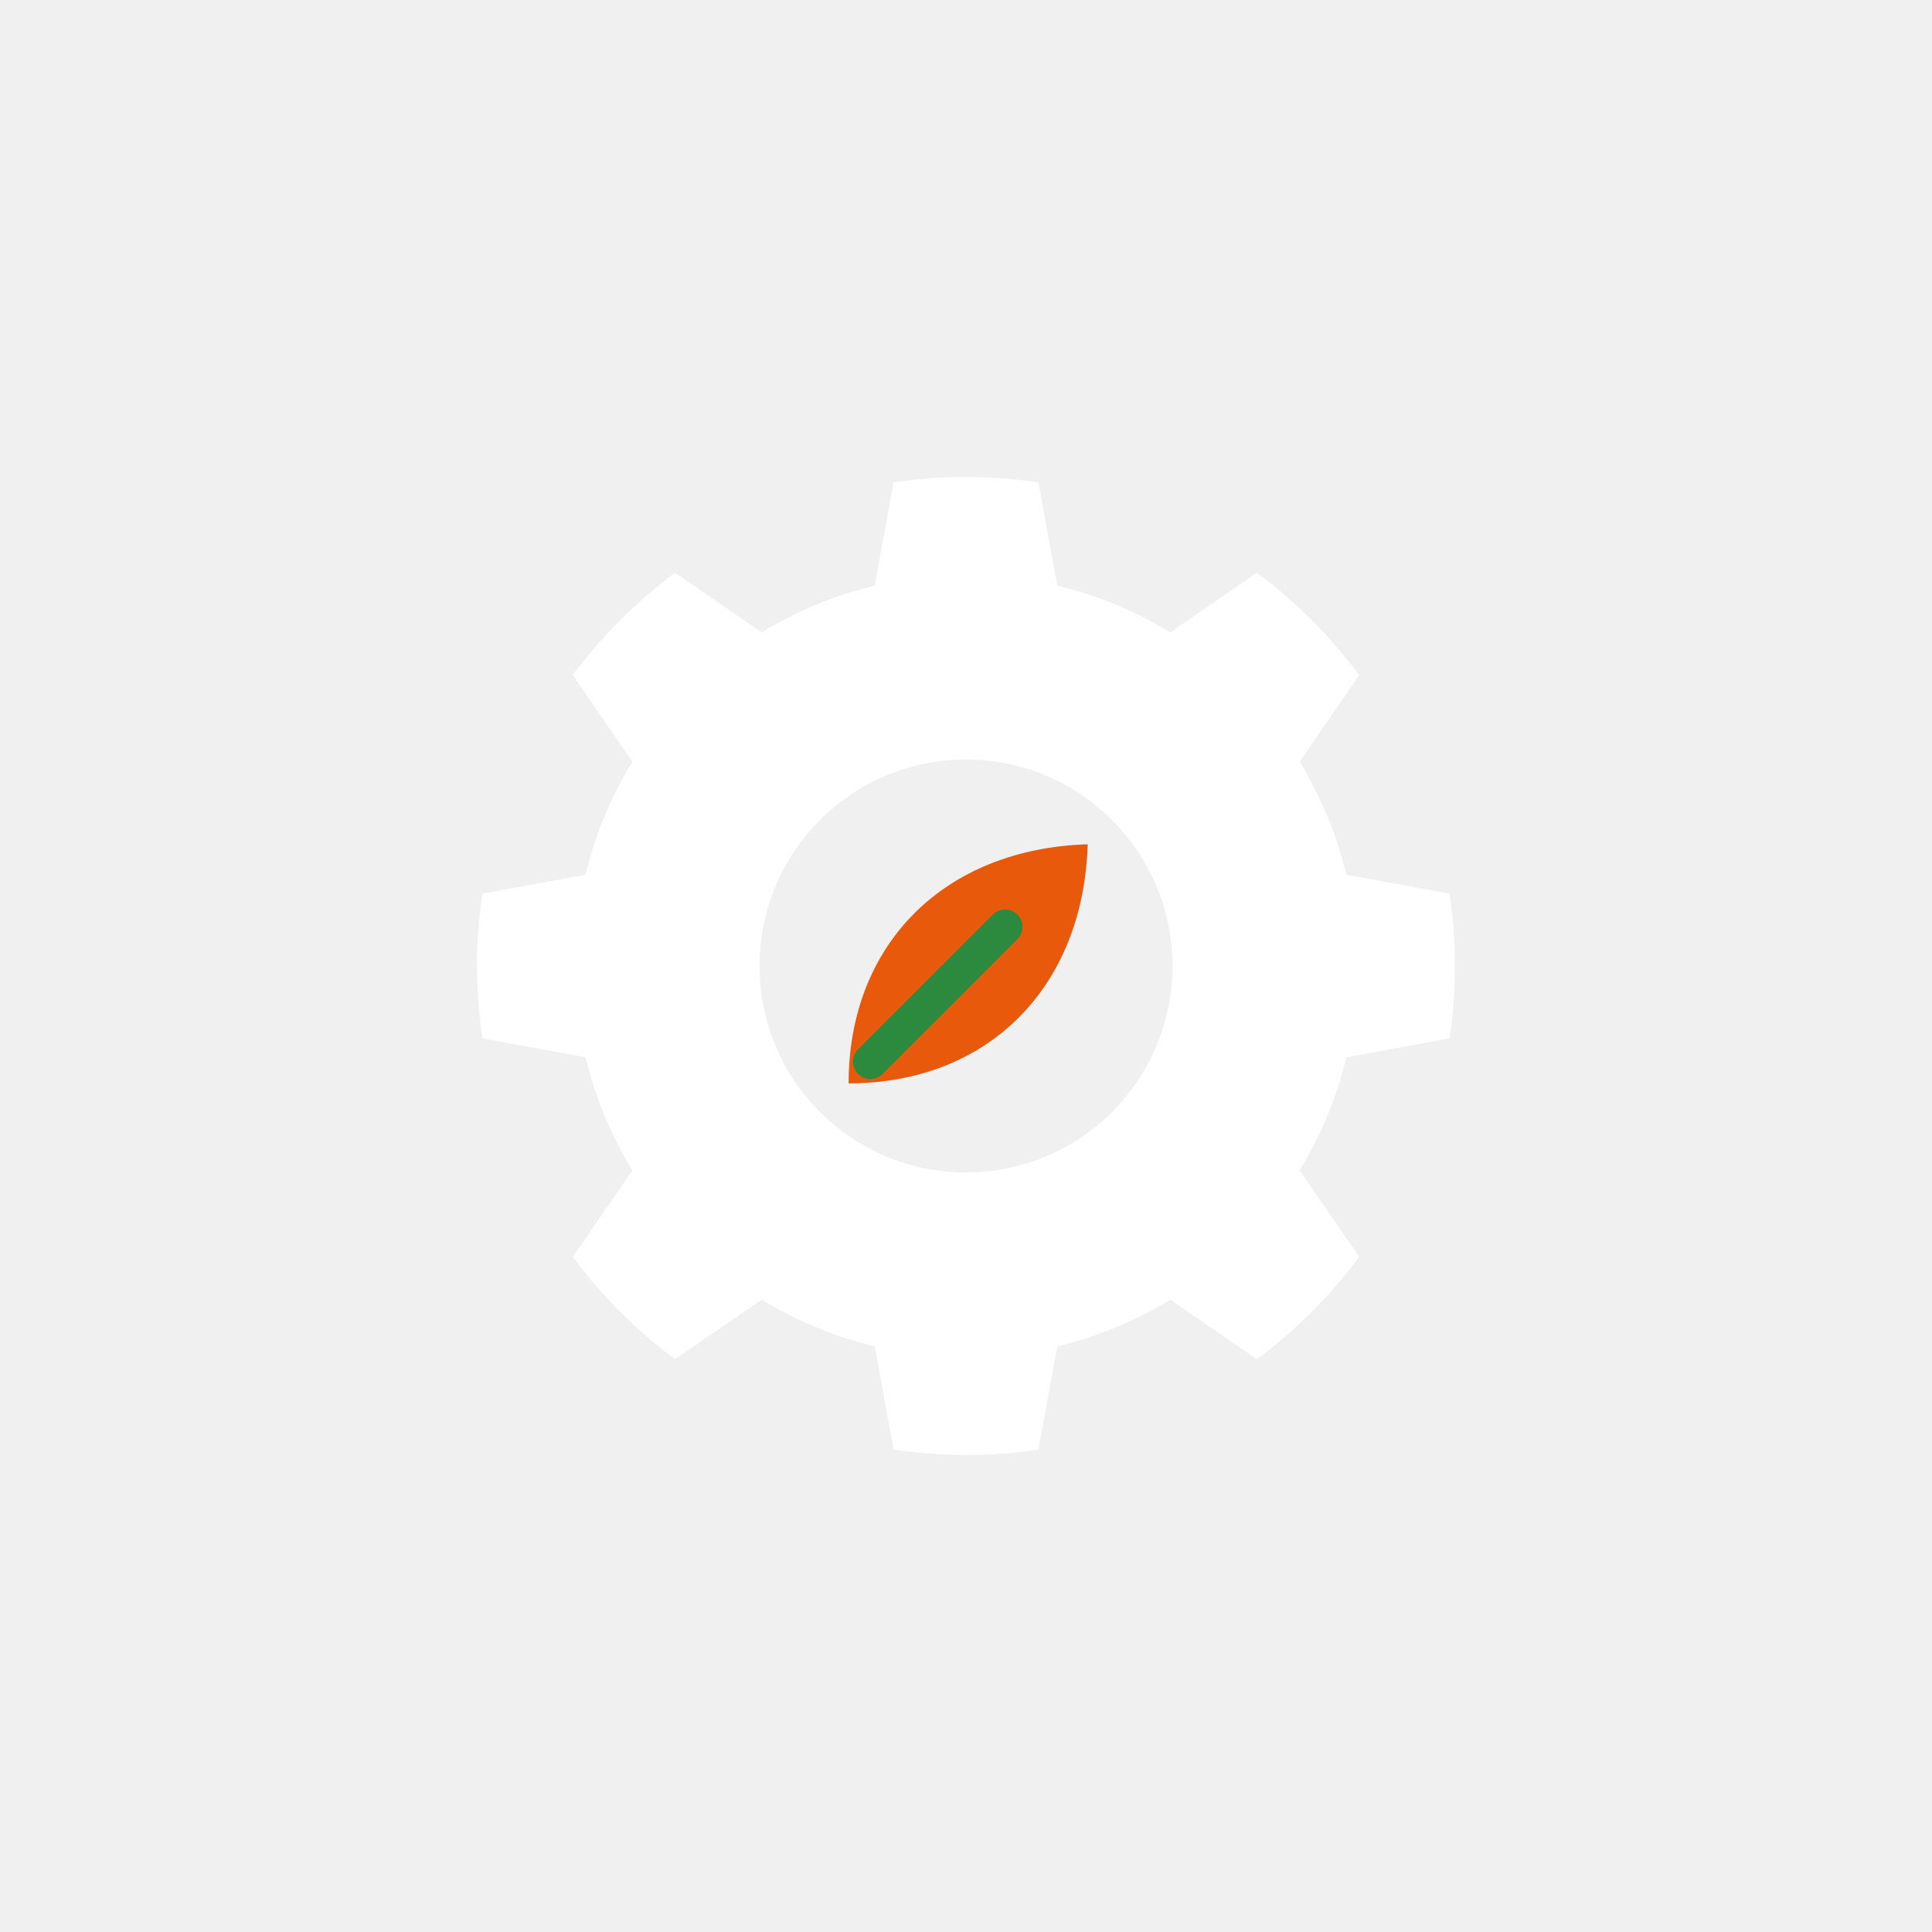
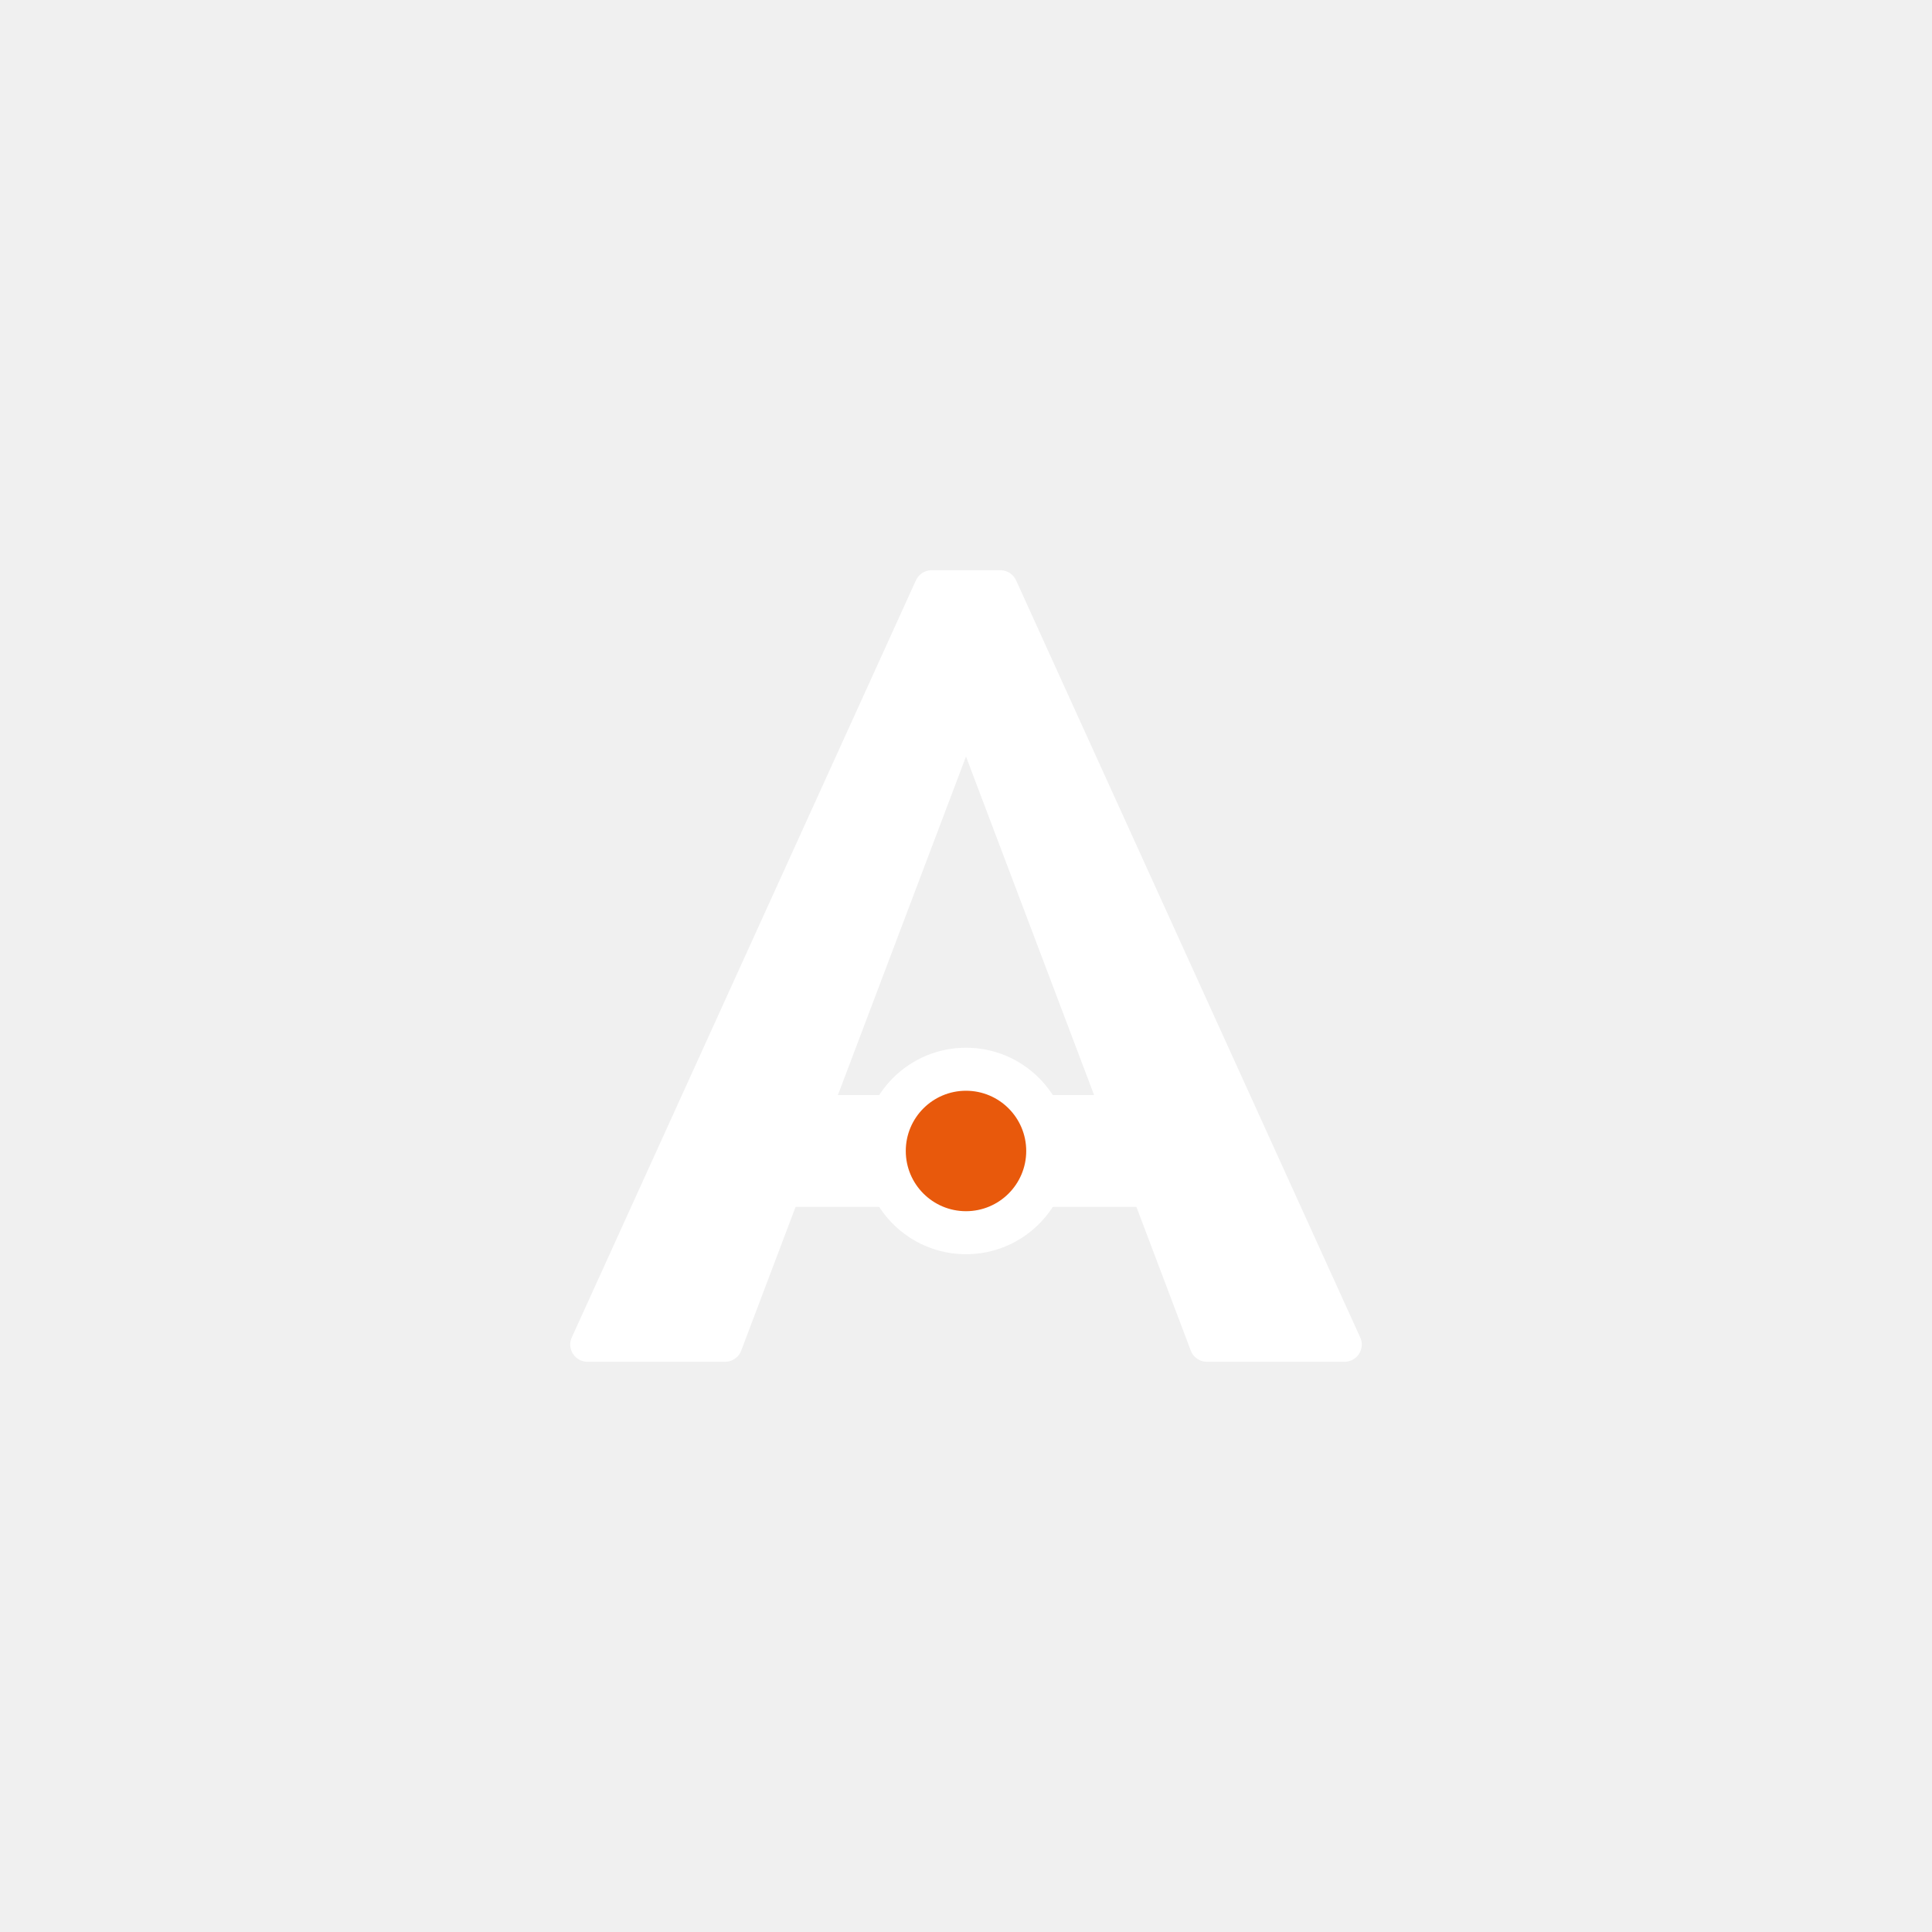
<svg xmlns="http://www.w3.org/2000/svg" viewBox="0 0 64 64" width="1024" height="1024">
-   <g transform="translate(32 32) scale(0.72) translate(-32 -32)">
-     <path fill="#FFFFFF" fill-rule="evenodd" d="M27.8 14.5L28.67 9.75A22.5 22.5 0 0 1 35.33 9.75L36.2 14.5A18 18 0 0 1 41.4 16.65L41.4 16.65L45.38 13.91A22.5 22.5 0 0 1 50.09 18.62L47.35 22.6A18 18 0 0 1 49.5 27.8L49.5 27.8L54.25 28.67A22.5 22.5 0 0 1 54.25 35.33L49.5 36.2A18 18 0 0 1 47.35 41.4L47.35 41.4L50.09 45.38A22.5 22.5 0 0 1 45.38 50.09L41.4 47.35A18 18 0 0 1 36.2 49.5L36.2 49.5L35.33 54.25A22.5 22.5 0 0 1 28.67 54.25L27.8 49.5A18 18 0 0 1 22.6 47.35L22.6 47.35L18.62 50.09A22.5 22.5 0 0 1 13.91 45.38L16.65 41.4A18 18 0 0 1 14.5 36.2L14.5 36.2L9.75 35.33A22.5 22.5 0 0 1 9.75 28.67L14.5 27.8A18 18 0 0 1 16.65 22.6L16.65 22.6L13.91 18.62A22.5 22.5 0 0 1 18.62 13.91L22.6 16.65A18 18 0 0 1 27.8 14.5ZM32 22.5A9.5 9.5 0 1 0 32 41.5A9.5 9.5 0 1 0 32 22.5Z" />
-     <path fill="#E8590C" d="M26.6 37.4C26.6 31 31 26.6 37.6 26.4C37.4 33 33 37.4 26.6 37.4Z" />
-     <path fill="none" stroke="#2B8A3E" stroke-width="1.6" stroke-linecap="round" d="M27.6 36.4L33.8 30.2" />
+   <g transform="translate(32 32) scale(0.57) translate(-32 -31)">
+     <path fill="#FFFFFF" stroke="#FFFFFF" stroke-width="2" stroke-linejoin="round" d="M10 53L30 9L34 9L54 53L46 53L32 16L18 53ZM23.11 39.5L40.89 39.5L42.59 44L21.41 44Z" />
+     <circle cx="32" cy="41.75" r="6" fill="#FFFFFF" />
+     <circle cx="32" cy="41.75" r="3.5" fill="#E8590C" />
  </g>
</svg>
